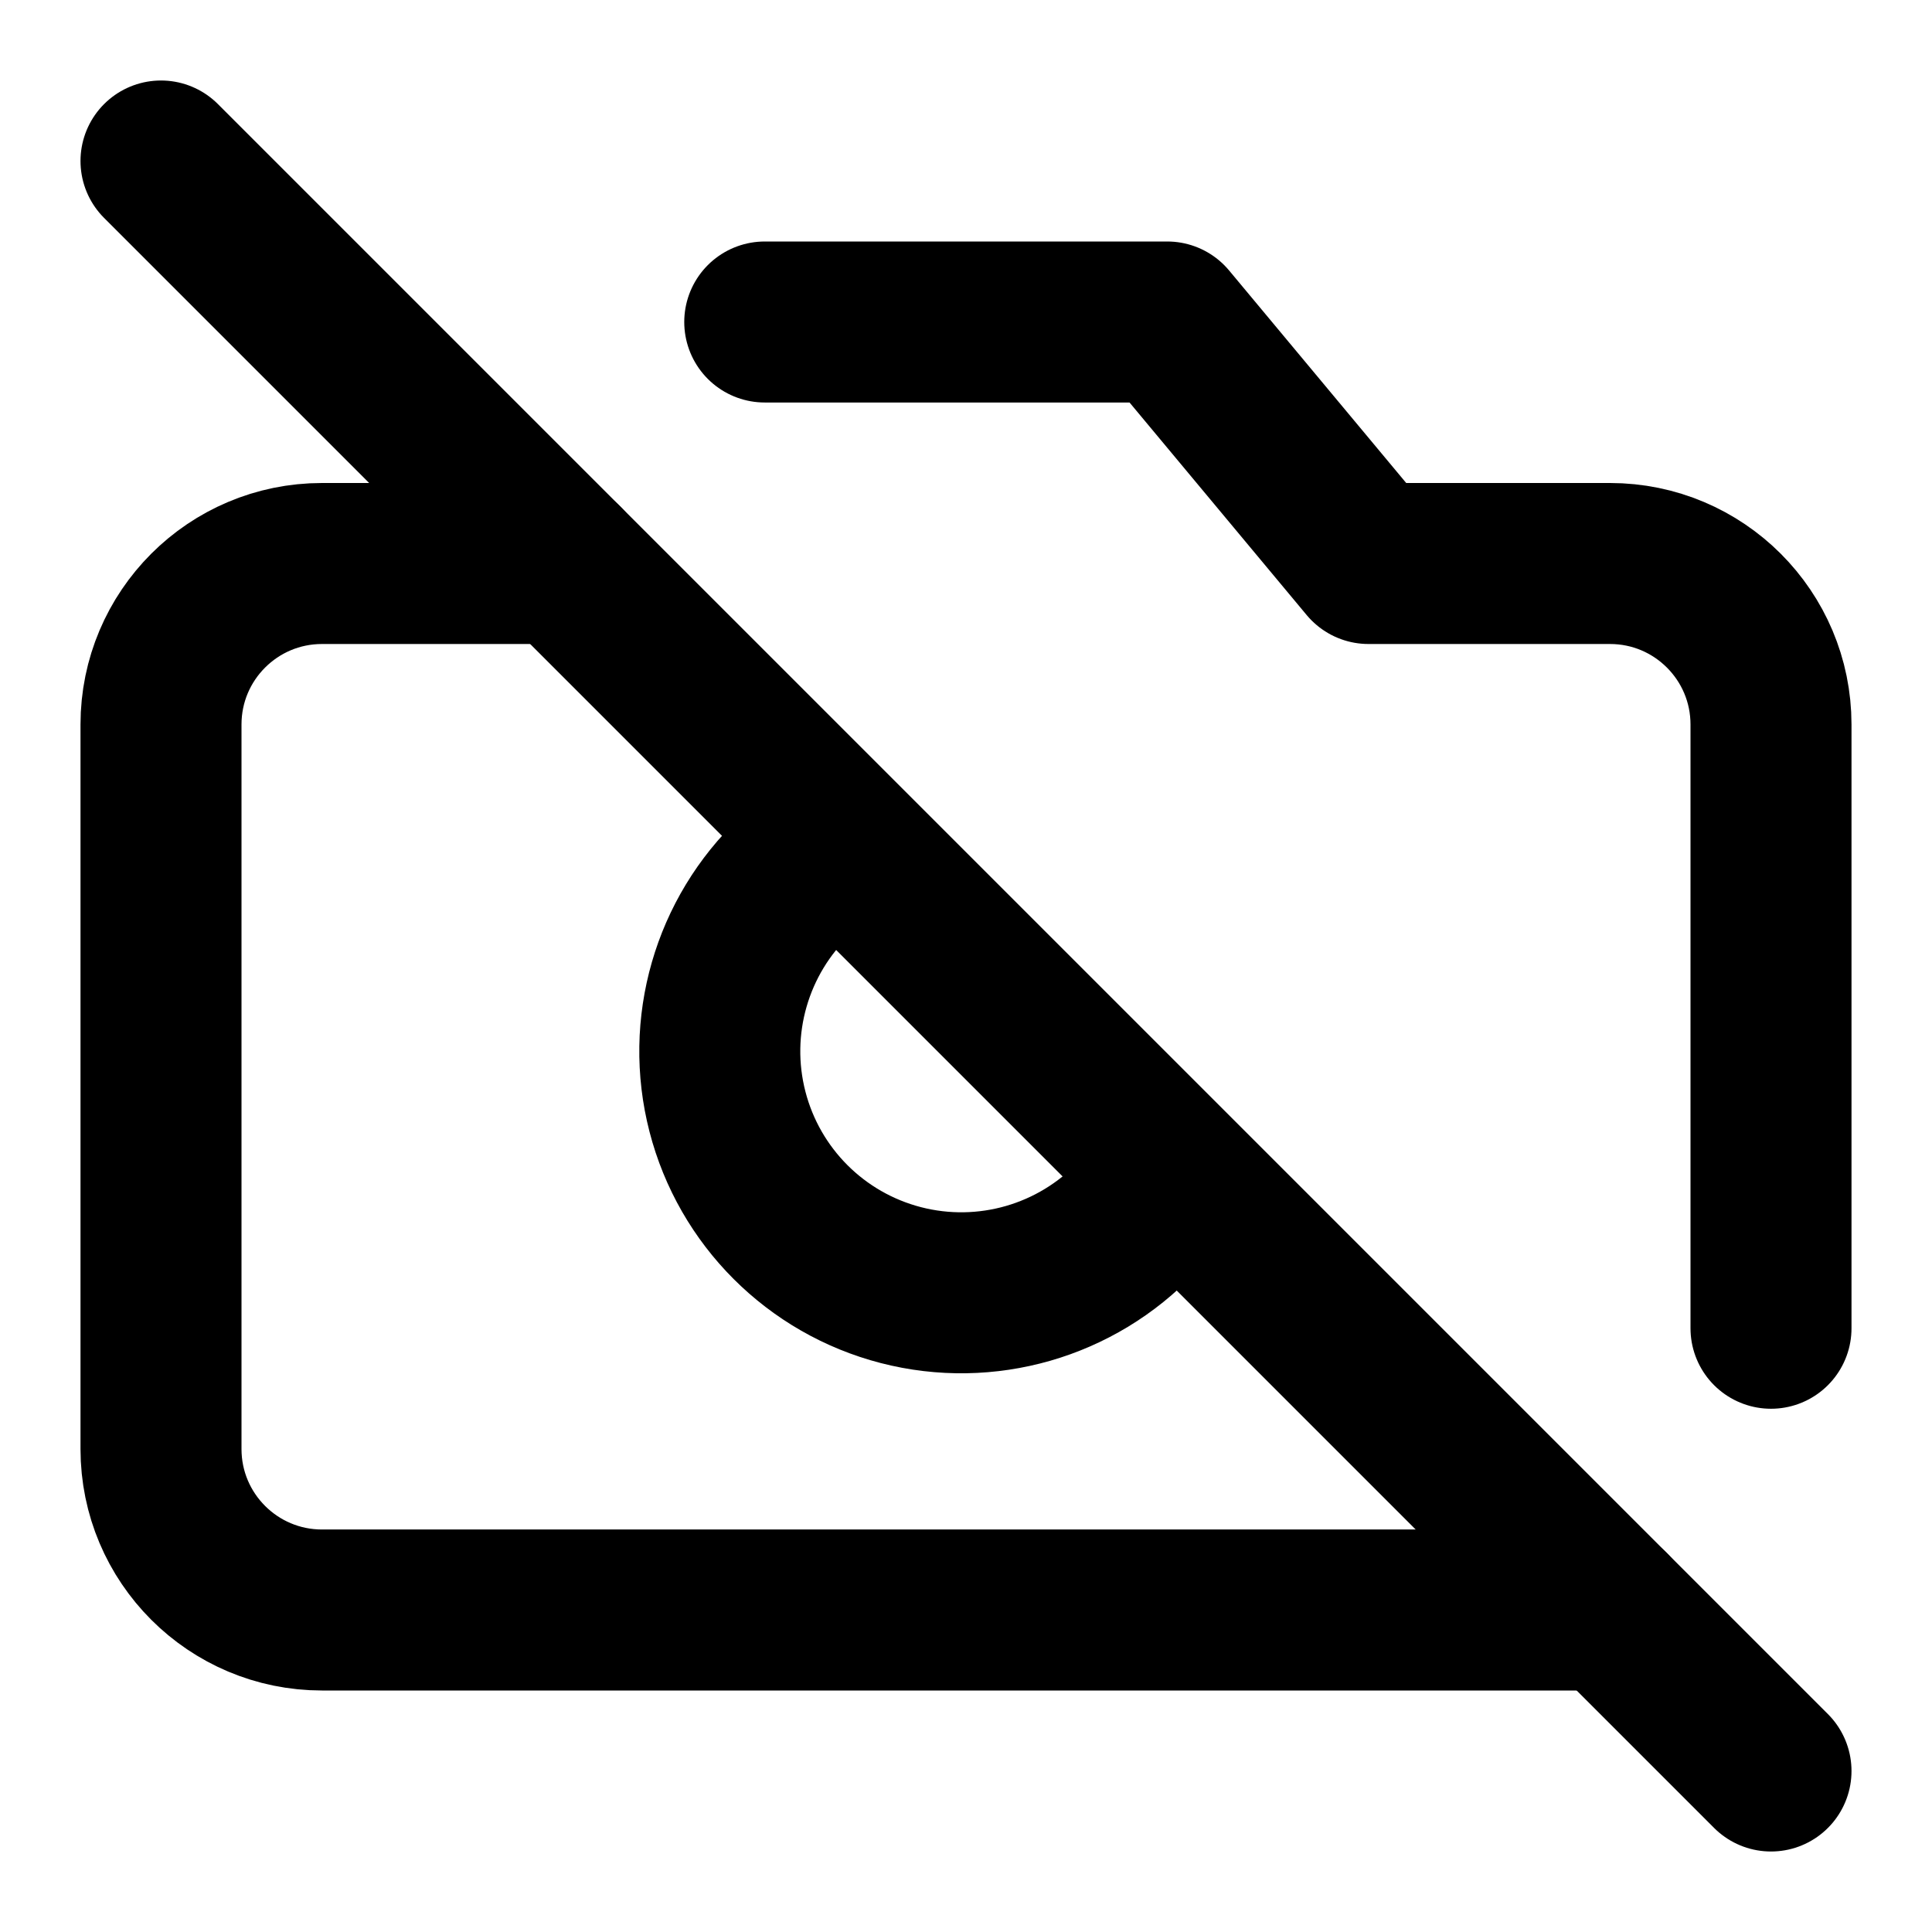
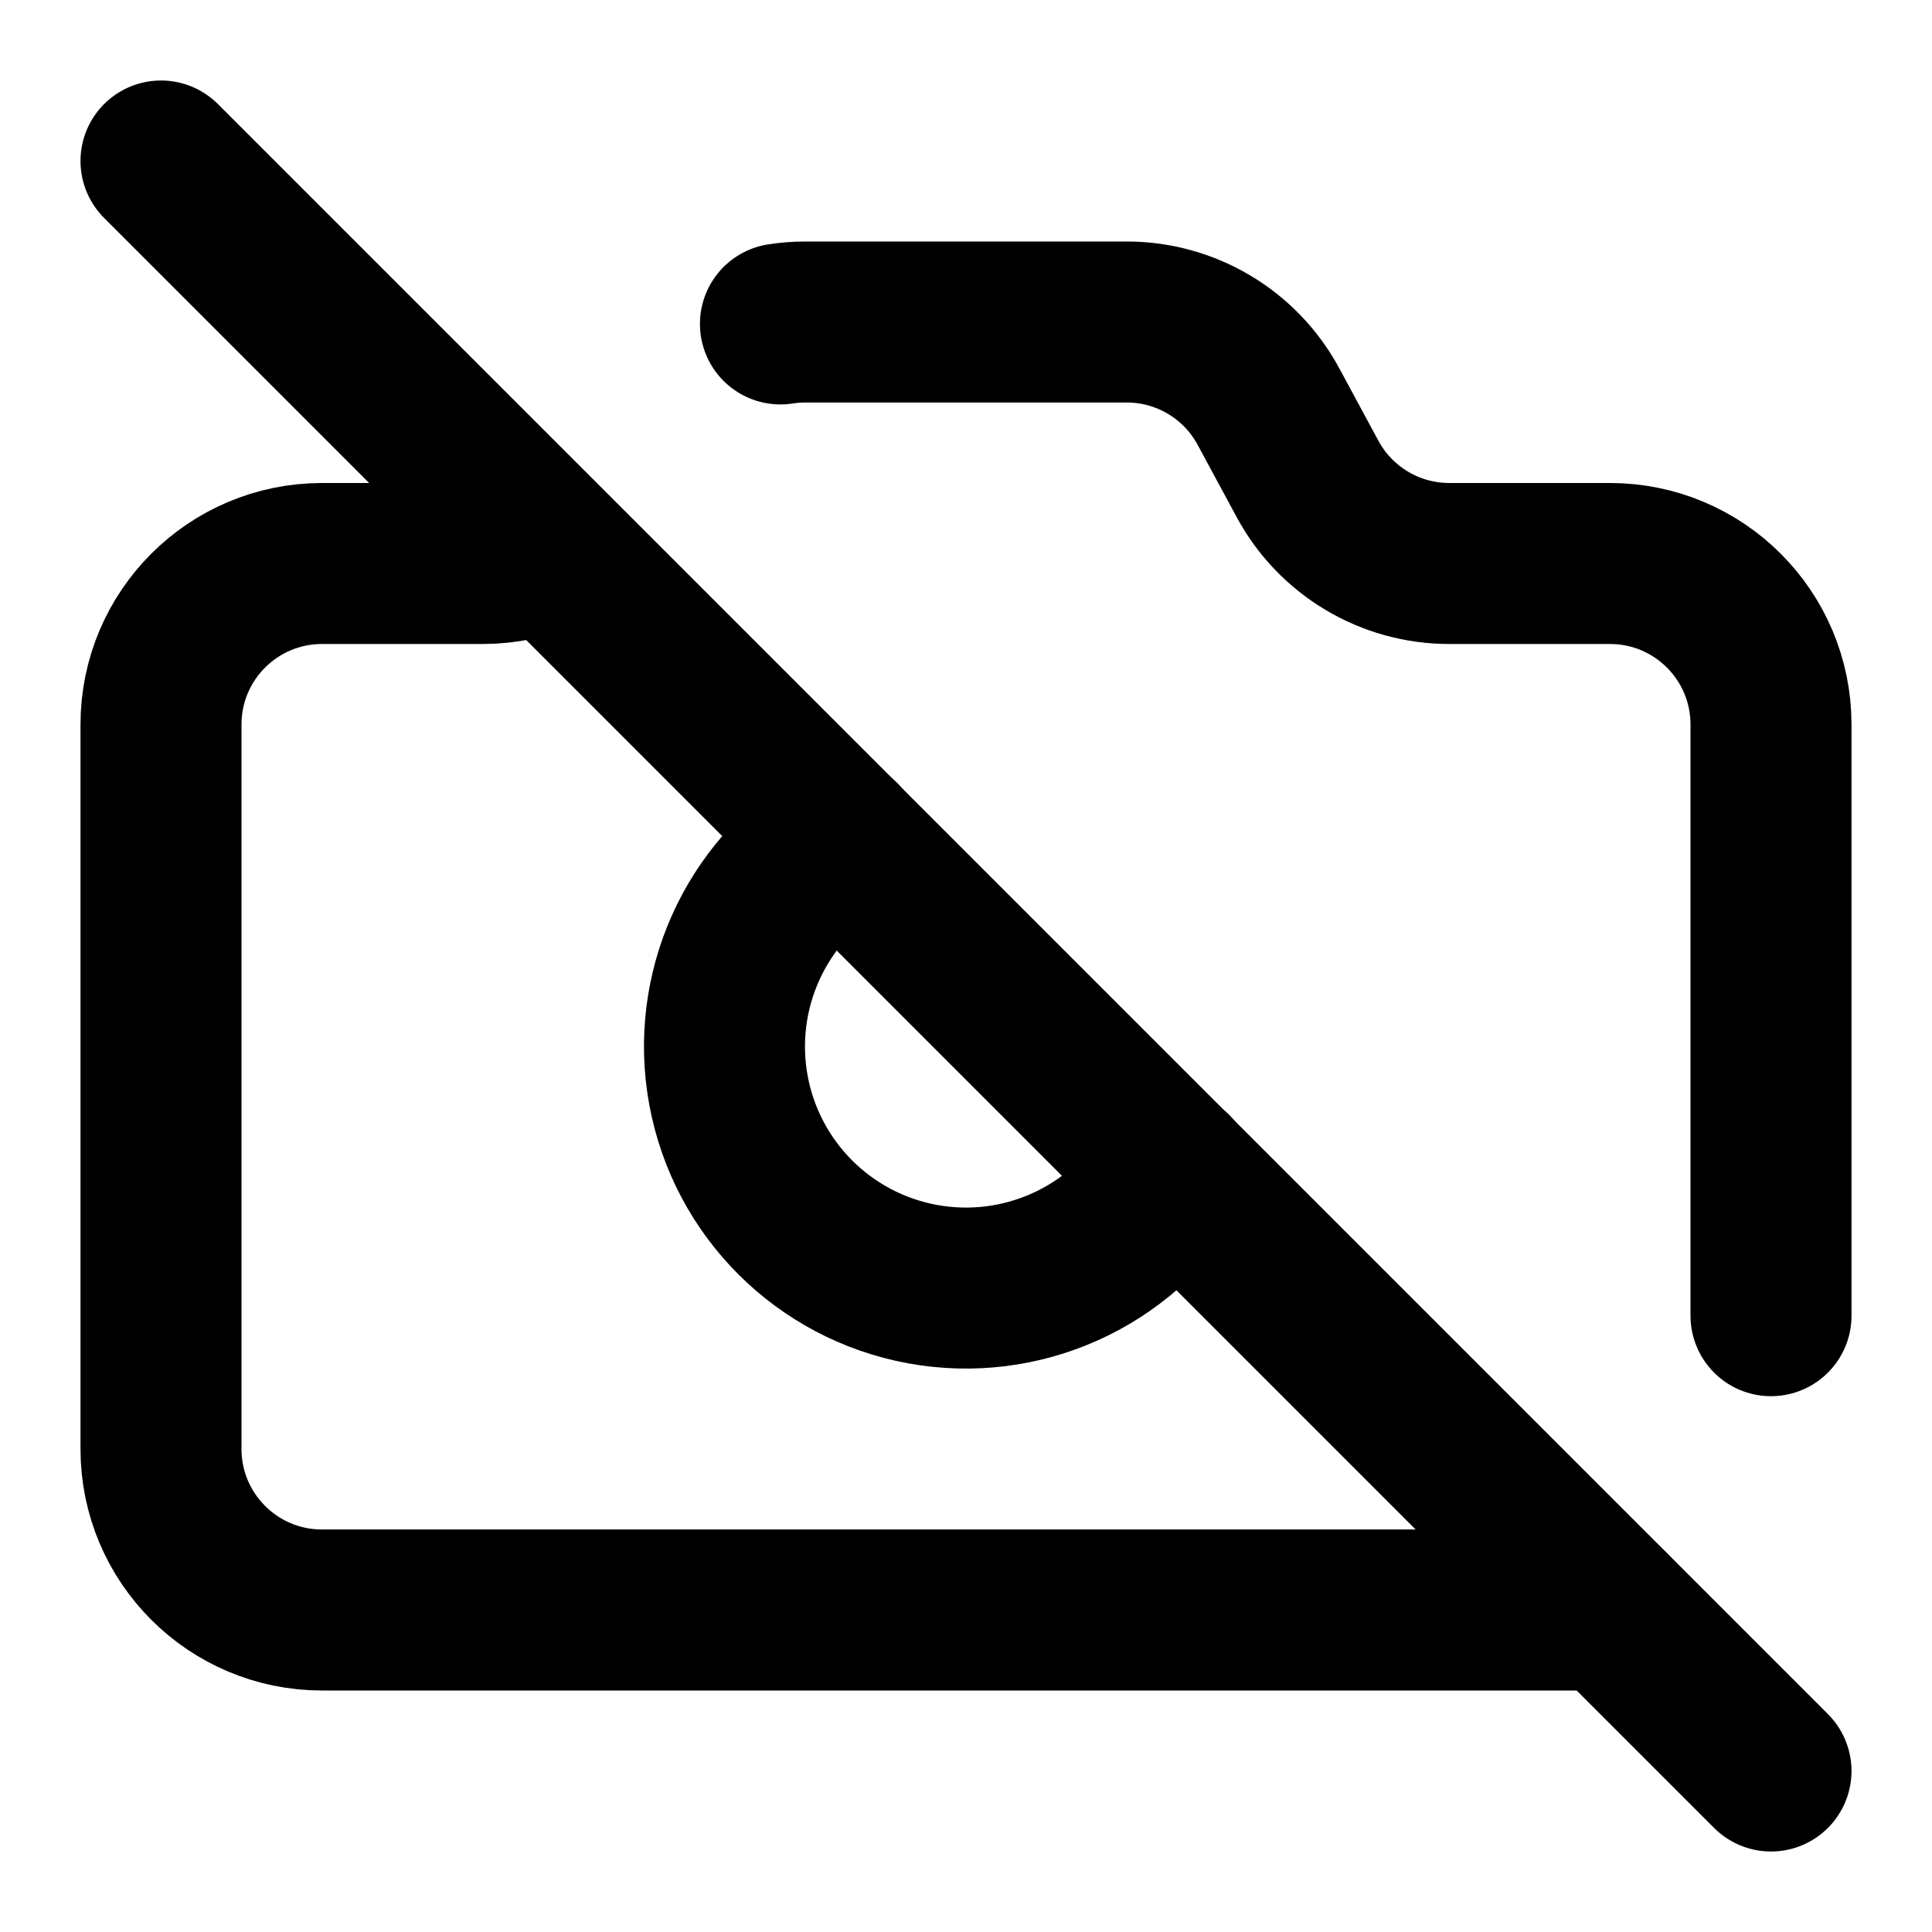
<svg xmlns="http://www.w3.org/2000/svg" width="24" height="24" viewBox="0 0 24 24" fill="none" stroke="currentColor" stroke-width="2" stroke-linecap="round" stroke-linejoin="round">
-   <line x1="2" x2="22" y1="2" y2="22" />
-   <path d="M7 7H4a2 2 0 0 0-2 2v9a2 2 0 0 0 2 2h16" />
-   <path d="M9.5 4h5L17 7h3a2 2 0 0 1 2 2v7.5" />
-   <path d="M14.121 15.121A3 3 0 1 1 9.88 10.88" />
+   <path d="M14.564 14.558a3 3 0 1 1-4.122-4.121" />
+   <path d="m2 2 20 20" />
+   <path d="M20 20H4a2 2 0 0 1-2-2V9a2 2 0 0 1 2-2h1.997a2 2 0 0 0 .819-.175" />
+   <path d="M9.695 4.024A2 2 0 0 1 10.004 4h3.993a2 2 0 0 1 1.76 1.05l.486.9A2 2 0 0 0 18.003 7H20a2 2 0 0 1 2 2v7.344" />
</svg>
